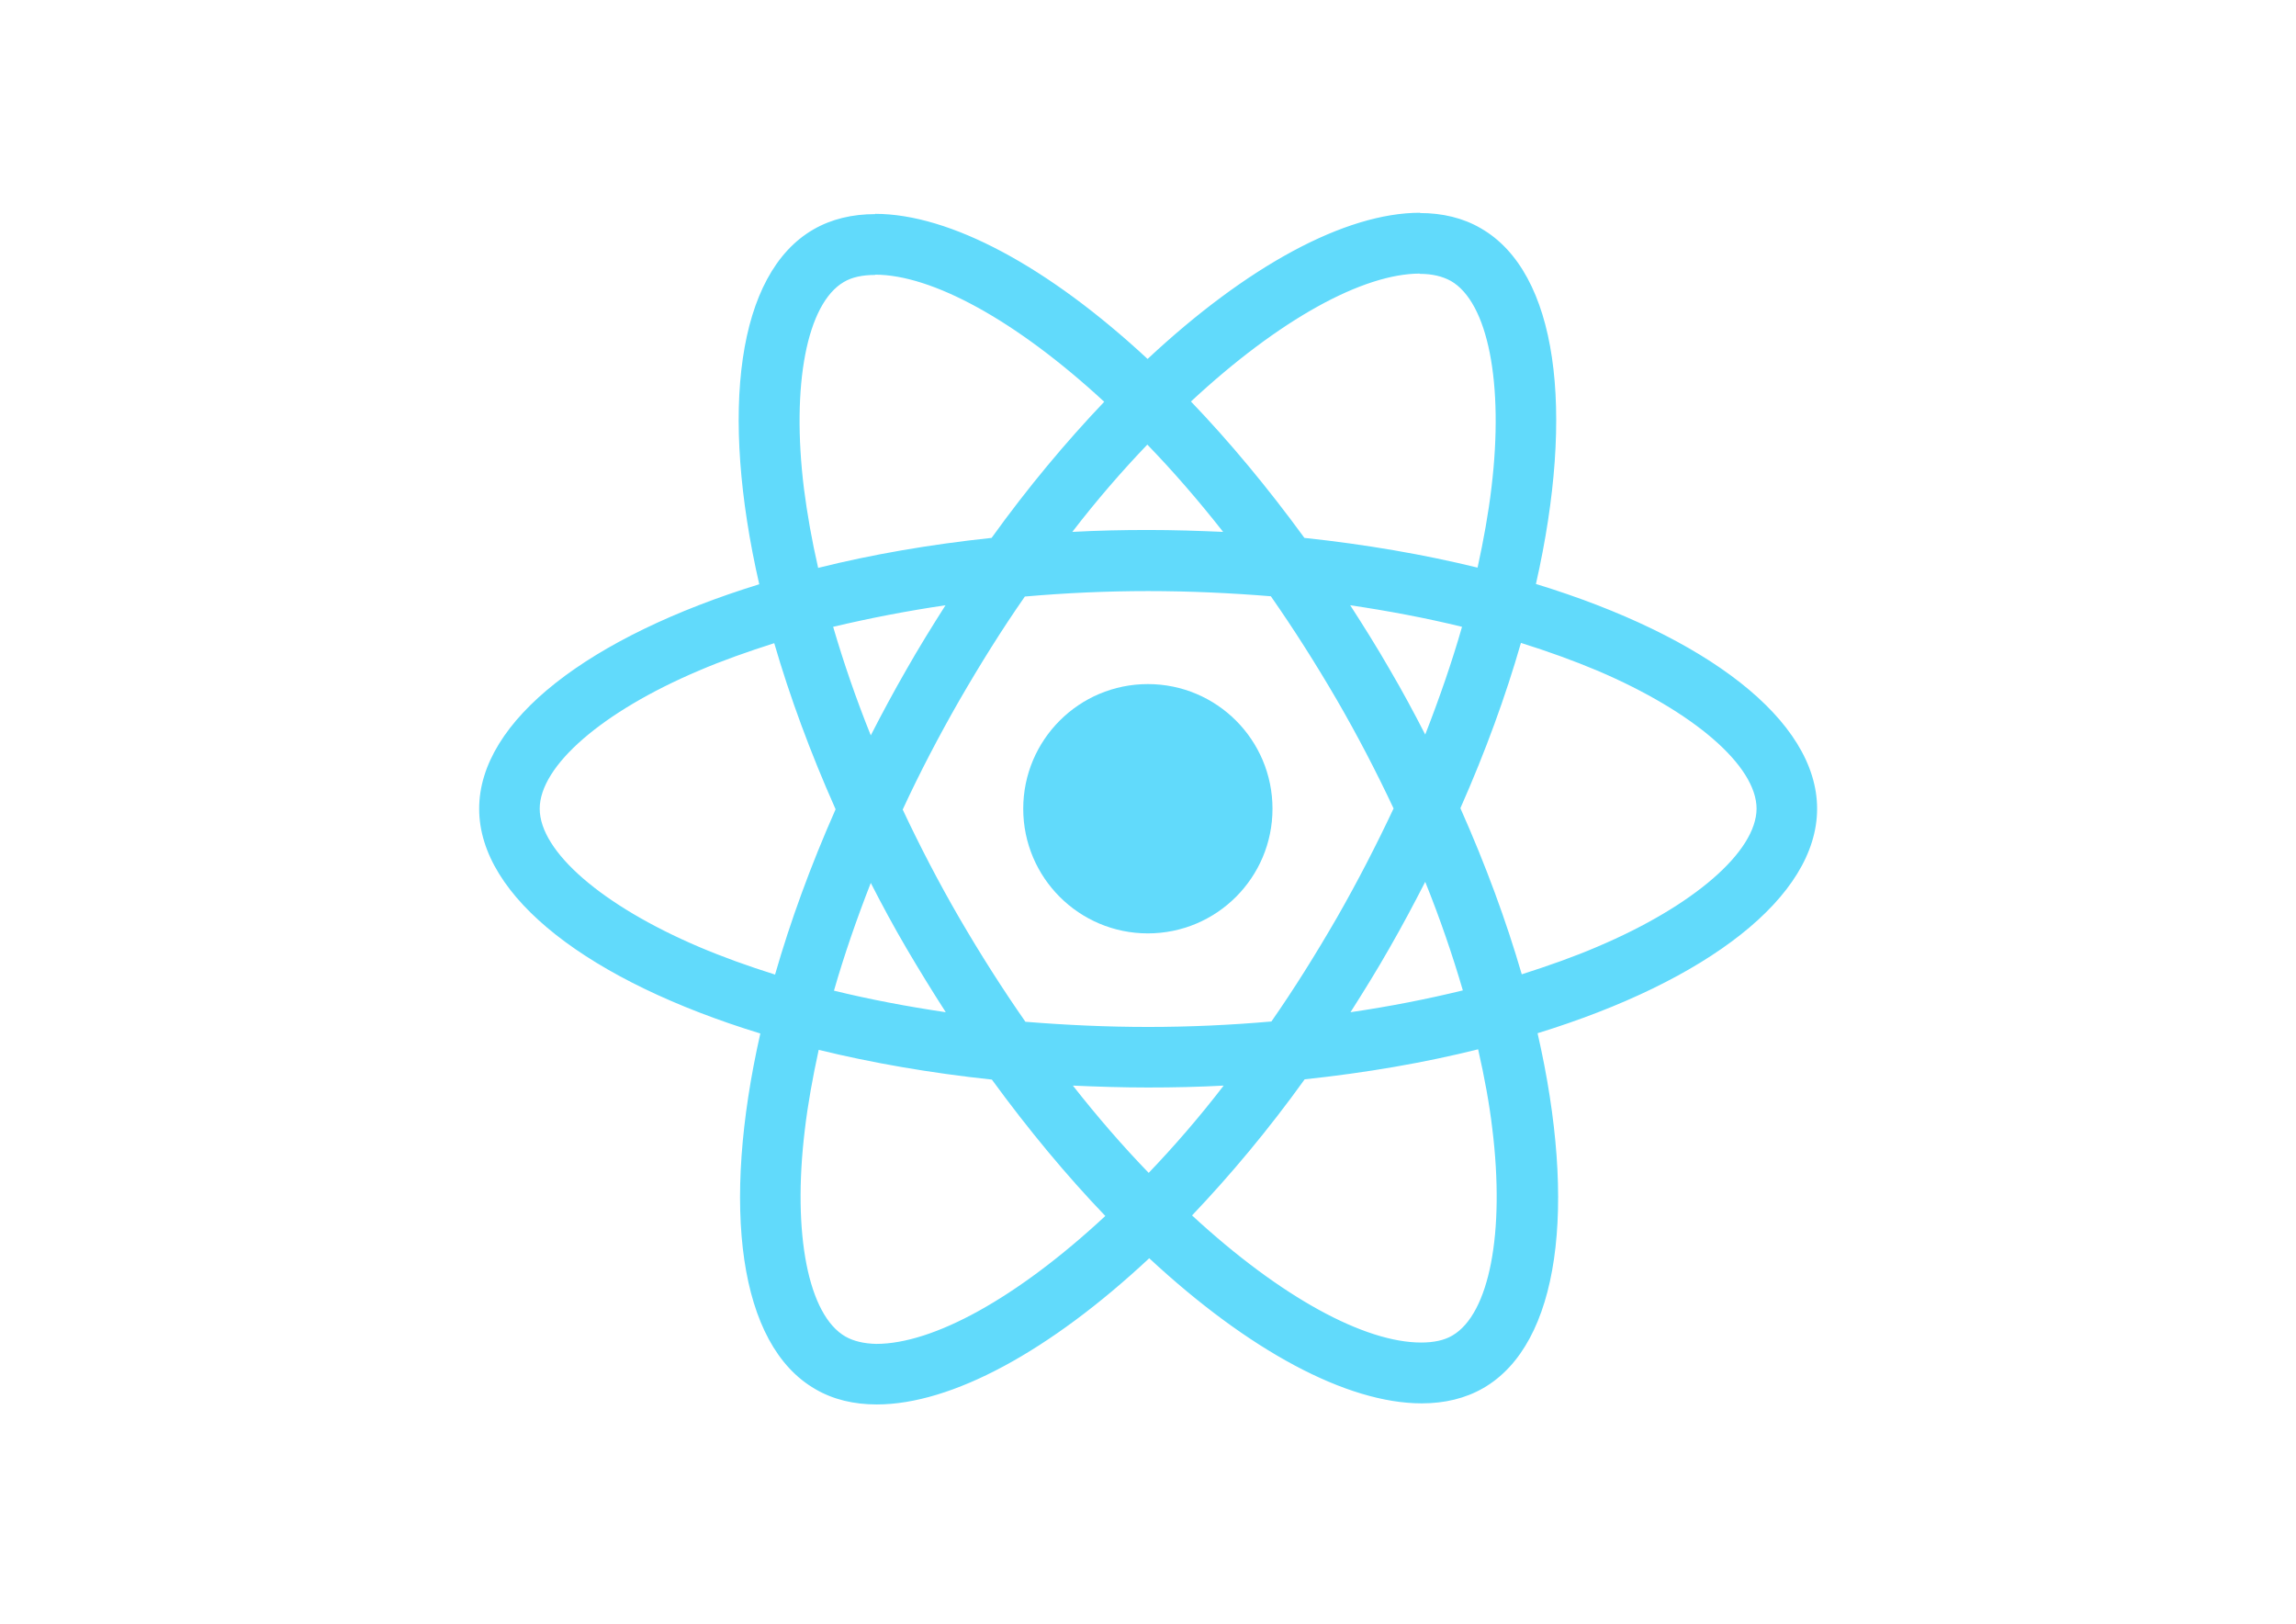
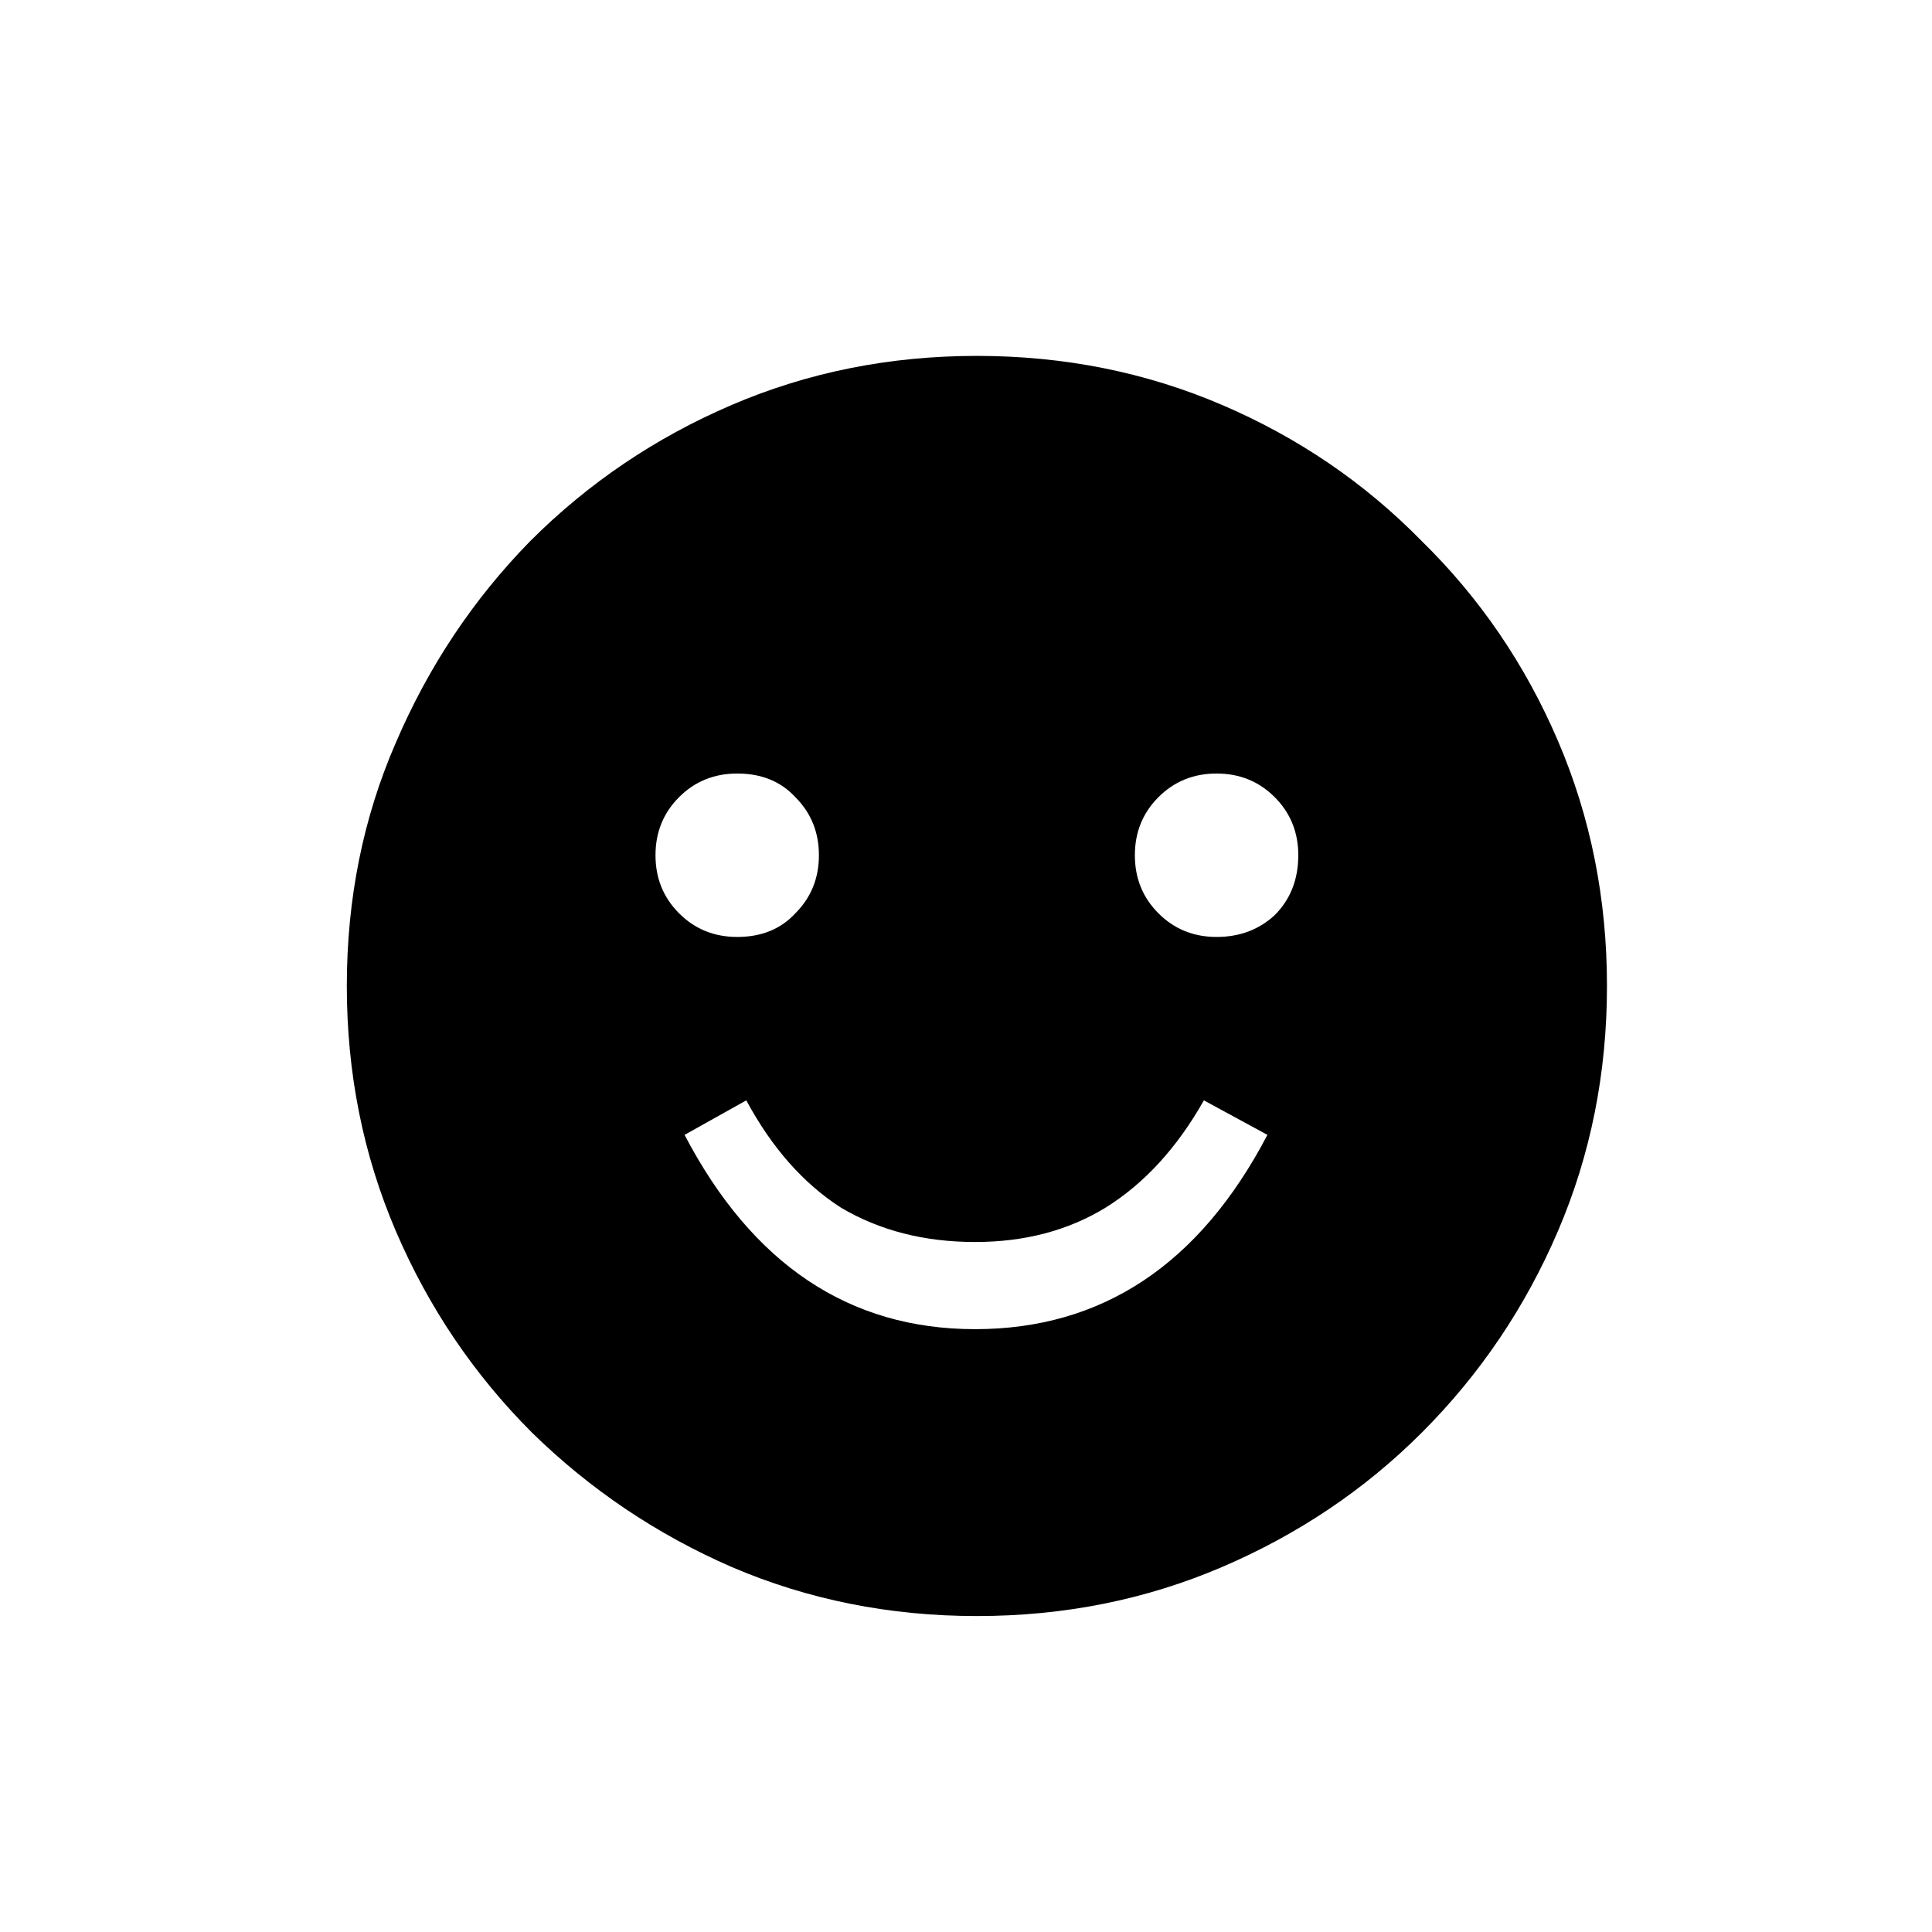
- <svg xmlns="http://www.w3.org/2000/svg" viewBox="0 0 841.9 595.3">
-   <g fill="#61DAFB">
-     <path d="M666.3 296.5c0-32.5-40.7-63.3-103.1-82.4 14.4-63.6 8-114.2-20.2-130.4-6.5-3.8-14.1-5.6-22.4-5.6v22.3c4.6 0 8.3.9 11.4 2.6 13.6 7.8 19.5 37.5 14.9 75.7-1.1 9.4-2.9 19.3-5.1 29.4-19.6-4.8-41-8.5-63.5-10.9-13.5-18.5-27.5-35.3-41.6-50 32.6-30.3 63.2-46.9 84-46.9V78c-27.5 0-63.5 19.6-99.9 53.6-36.4-33.8-72.4-53.2-99.9-53.2v22.3c20.7 0 51.4 16.5 84 46.6-14 14.7-28 31.4-41.3 49.9-22.6 2.4-44 6.1-63.6 11-2.3-10-4-19.7-5.2-29-4.7-38.2 1.1-67.9 14.6-75.8 3-1.8 6.9-2.6 11.5-2.6V78.5c-8.4 0-16 1.8-22.6 5.6-28.1 16.2-34.4 66.7-19.9 130.1-62.2 19.2-102.7 49.9-102.7 82.3 0 32.5 40.7 63.3 103.1 82.4-14.4 63.6-8 114.2 20.2 130.4 6.5 3.8 14.1 5.6 22.5 5.6 27.5 0 63.5-19.6 99.9-53.6 36.4 33.8 72.4 53.2 99.9 53.2 8.4 0 16-1.8 22.6-5.6 28.1-16.2 34.4-66.7 19.9-130.1 62-19.1 102.5-49.9 102.5-82.3zm-130.2-66.7c-3.7 12.9-8.3 26.2-13.5 39.5-4.1-8-8.4-16-13.1-24-4.6-8-9.5-15.8-14.4-23.4 14.2 2.1 27.9 4.7 41 7.9zm-45.8 106.5c-7.8 13.5-15.8 26.3-24.1 38.2-14.9 1.3-30 2-45.2 2-15.1 0-30.2-.7-45-1.9-8.3-11.9-16.4-24.6-24.2-38-7.6-13.1-14.5-26.4-20.8-39.8 6.2-13.4 13.2-26.8 20.7-39.9 7.8-13.5 15.8-26.3 24.1-38.2 14.9-1.3 30-2 45.2-2 15.1 0 30.2.7 45 1.9 8.3 11.9 16.4 24.6 24.2 38 7.6 13.1 14.5 26.4 20.8 39.8-6.3 13.4-13.2 26.8-20.7 39.9zm32.3-13c5.4 13.4 10 26.8 13.8 39.8-13.1 3.2-26.9 5.9-41.2 8 4.9-7.7 9.8-15.6 14.4-23.7 4.6-8 8.9-16.1 13-24.1zM421.2 430c-9.3-9.6-18.6-20.3-27.8-32 9 .4 18.2.7 27.5.7 9.4 0 18.7-.2 27.8-.7-9 11.7-18.3 22.4-27.5 32zm-74.4-58.9c-14.2-2.1-27.9-4.7-41-7.9 3.7-12.9 8.3-26.2 13.5-39.5 4.1 8 8.4 16 13.1 24 4.7 8 9.5 15.8 14.4 23.4zM420.7 163c9.3 9.6 18.6 20.3 27.8 32-9-.4-18.2-.7-27.5-.7-9.4 0-18.7.2-27.8.7 9-11.7 18.3-22.4 27.5-32zm-74 58.9c-4.9 7.7-9.8 15.6-14.4 23.7-4.6 8-8.9 16-13 24-5.4-13.4-10-26.8-13.8-39.8 13.1-3.1 26.9-5.8 41.2-7.9zm-90.5 125.2c-35.4-15.1-58.3-34.9-58.3-50.6 0-15.7 22.9-35.6 58.3-50.6 8.6-3.7 18-7 27.7-10.1 5.7 19.6 13.2 40 22.5 60.9-9.2 20.8-16.6 41.1-22.2 60.6-9.9-3.1-19.3-6.5-28-10.2zM310 490c-13.6-7.8-19.5-37.5-14.9-75.7 1.1-9.4 2.9-19.3 5.1-29.4 19.6 4.8 41 8.5 63.5 10.9 13.5 18.5 27.5 35.3 41.6 50-32.6 30.3-63.2 46.9-84 46.9-4.5-.1-8.3-1-11.3-2.7zm237.2-76.2c4.7 38.2-1.1 67.9-14.6 75.8-3 1.8-6.9 2.6-11.5 2.6-20.7 0-51.4-16.5-84-46.6 14-14.7 28-31.4 41.3-49.9 22.6-2.4 44-6.1 63.6-11 2.3 10.1 4.1 19.8 5.2 29.1zm38.5-66.7c-8.6 3.7-18 7-27.7 10.1-5.7-19.6-13.2-40-22.5-60.9 9.2-20.8 16.6-41.1 22.2-60.6 9.9 3.1 19.3 6.5 28.1 10.2 35.4 15.1 58.3 34.9 58.3 50.6-.1 15.7-23 35.6-58.4 50.6zM320.8 78.4z" />
-     <circle cx="420.9" cy="296.5" r="45.7" />
-     <path d="M520.5 78.1z" />
-   </g>
+ <svg xmlns="http://www.w3.org/2000/svg" width="266" height="266" viewBox="0 0 266 266" fill="none">
+   <path d="M134.5 222.5C122.5 222.5 111.25 220.25 100.75 215.75C90.417 211.25 81.25 205.083 73.25 197.25C65.25 189.25 59 180 54.5 169.5C50 159 47.75 147.75 47.75 135.75C47.75 123.75 50 112.583 54.5 102.25C59 91.75 65.167 82.5 73 74.5C81 66.5 90.25 60.25 100.75 55.75C111.25 51.25 122.5 49 134.5 49C146.5 49 157.75 51.25 168.25 55.75C178.75 60.25 187.917 66.5 195.75 74.5C203.75 82.333 210 91.5 214.5 102C219 112.5 221.25 123.75 221.25 135.75C221.25 147.75 219 159 214.5 169.5C210 180 203.75 189.25 195.75 197.25C187.917 205.083 178.75 211.25 168.25 215.75C157.75 220.25 146.5 222.5 134.5 222.5ZM134.25 183C151.75 183 165.167 174.083 174.5 156.25L165.75 151.5C162.083 158 157.583 162.917 152.25 166.25C147.083 169.417 141.083 171 134.25 171C127.25 171 121.083 169.417 115.75 166.25C110.583 162.917 106.25 158 102.75 151.5L94.25 156.25C103.583 174.083 116.917 183 134.25 183ZM101.5 129C104.833 129 107.5 127.917 109.5 125.75C111.667 123.583 112.75 120.917 112.75 117.75C112.75 114.583 111.667 111.917 109.5 109.75C107.5 107.583 104.833 106.5 101.5 106.5C98.333 106.5 95.667 107.583 93.5 109.75C91.333 111.917 90.25 114.583 90.25 117.75C90.25 120.917 91.333 123.583 93.5 125.75C95.667 127.917 98.333 129 101.5 129ZM167.5 129C170.667 129 173.333 128 175.5 126C177.667 123.833 178.75 121.083 178.75 117.75C178.75 114.583 177.667 111.917 175.5 109.75C173.333 107.583 170.667 106.5 167.5 106.5C164.333 106.5 161.667 107.583 159.5 109.75C157.333 111.917 156.25 114.583 156.25 117.75C156.25 120.917 157.333 123.583 159.5 125.75C161.667 127.917 164.333 129 167.5 129Z" fill="black" />
</svg>
